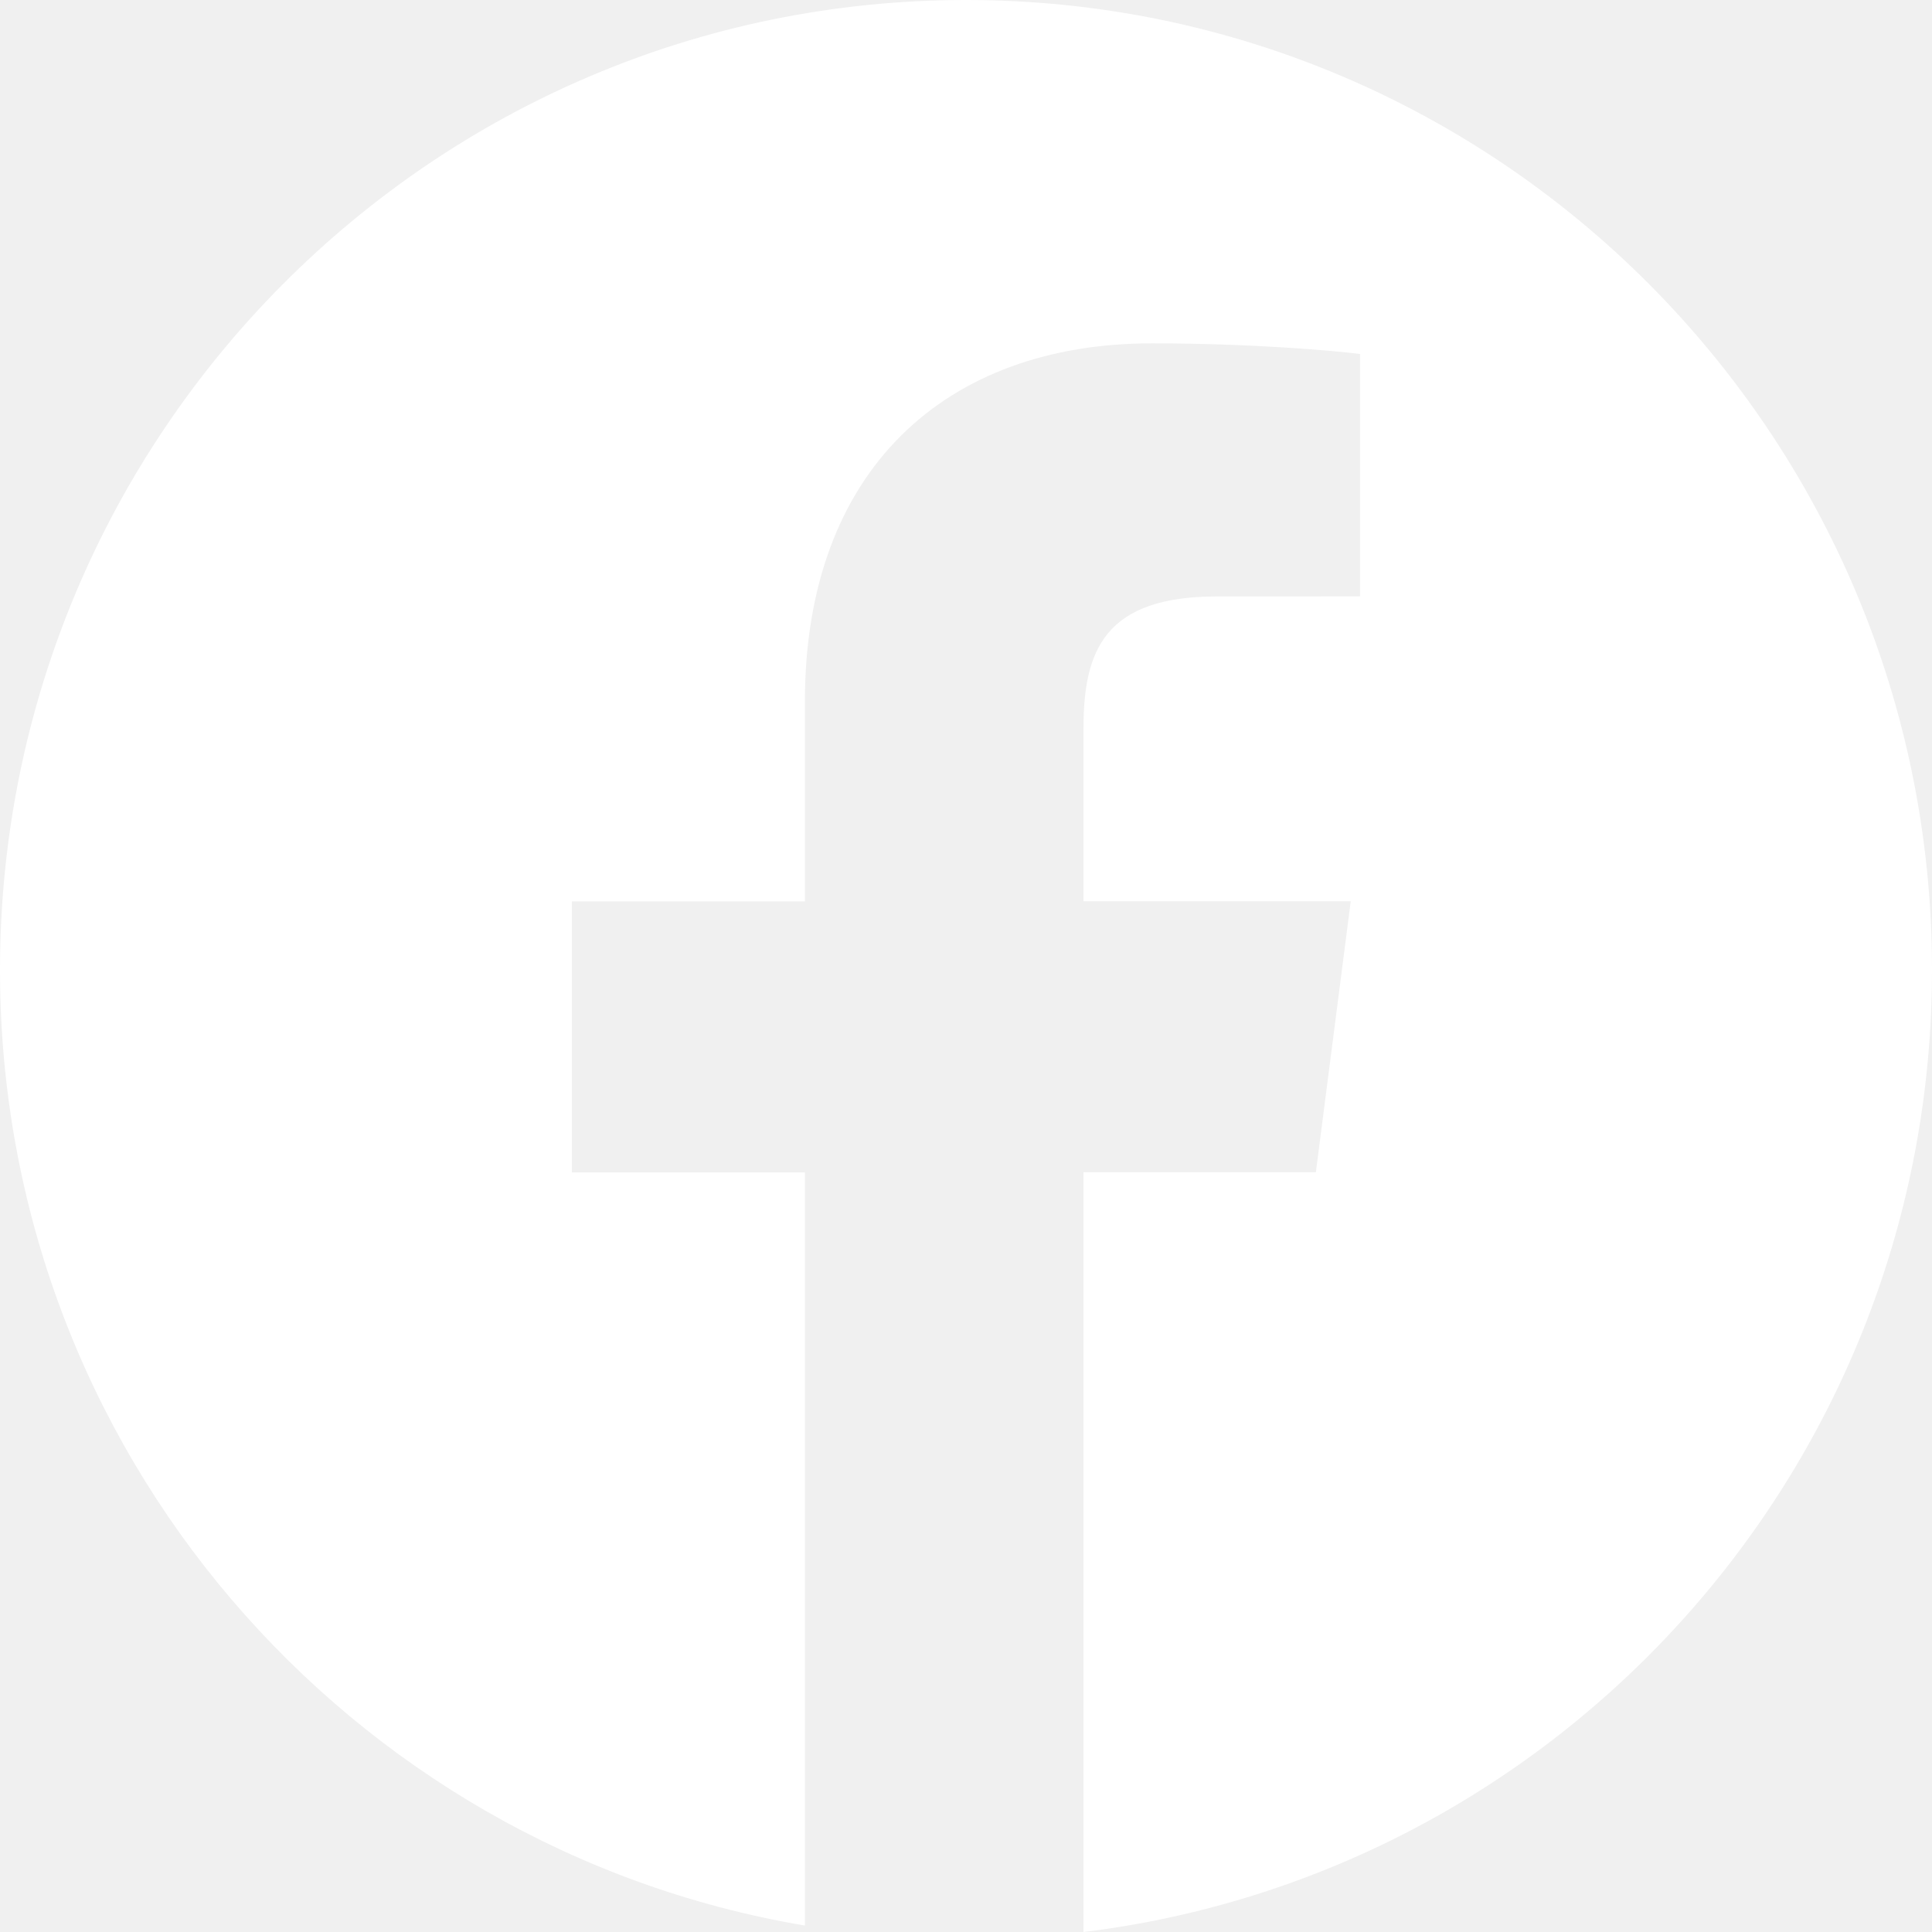
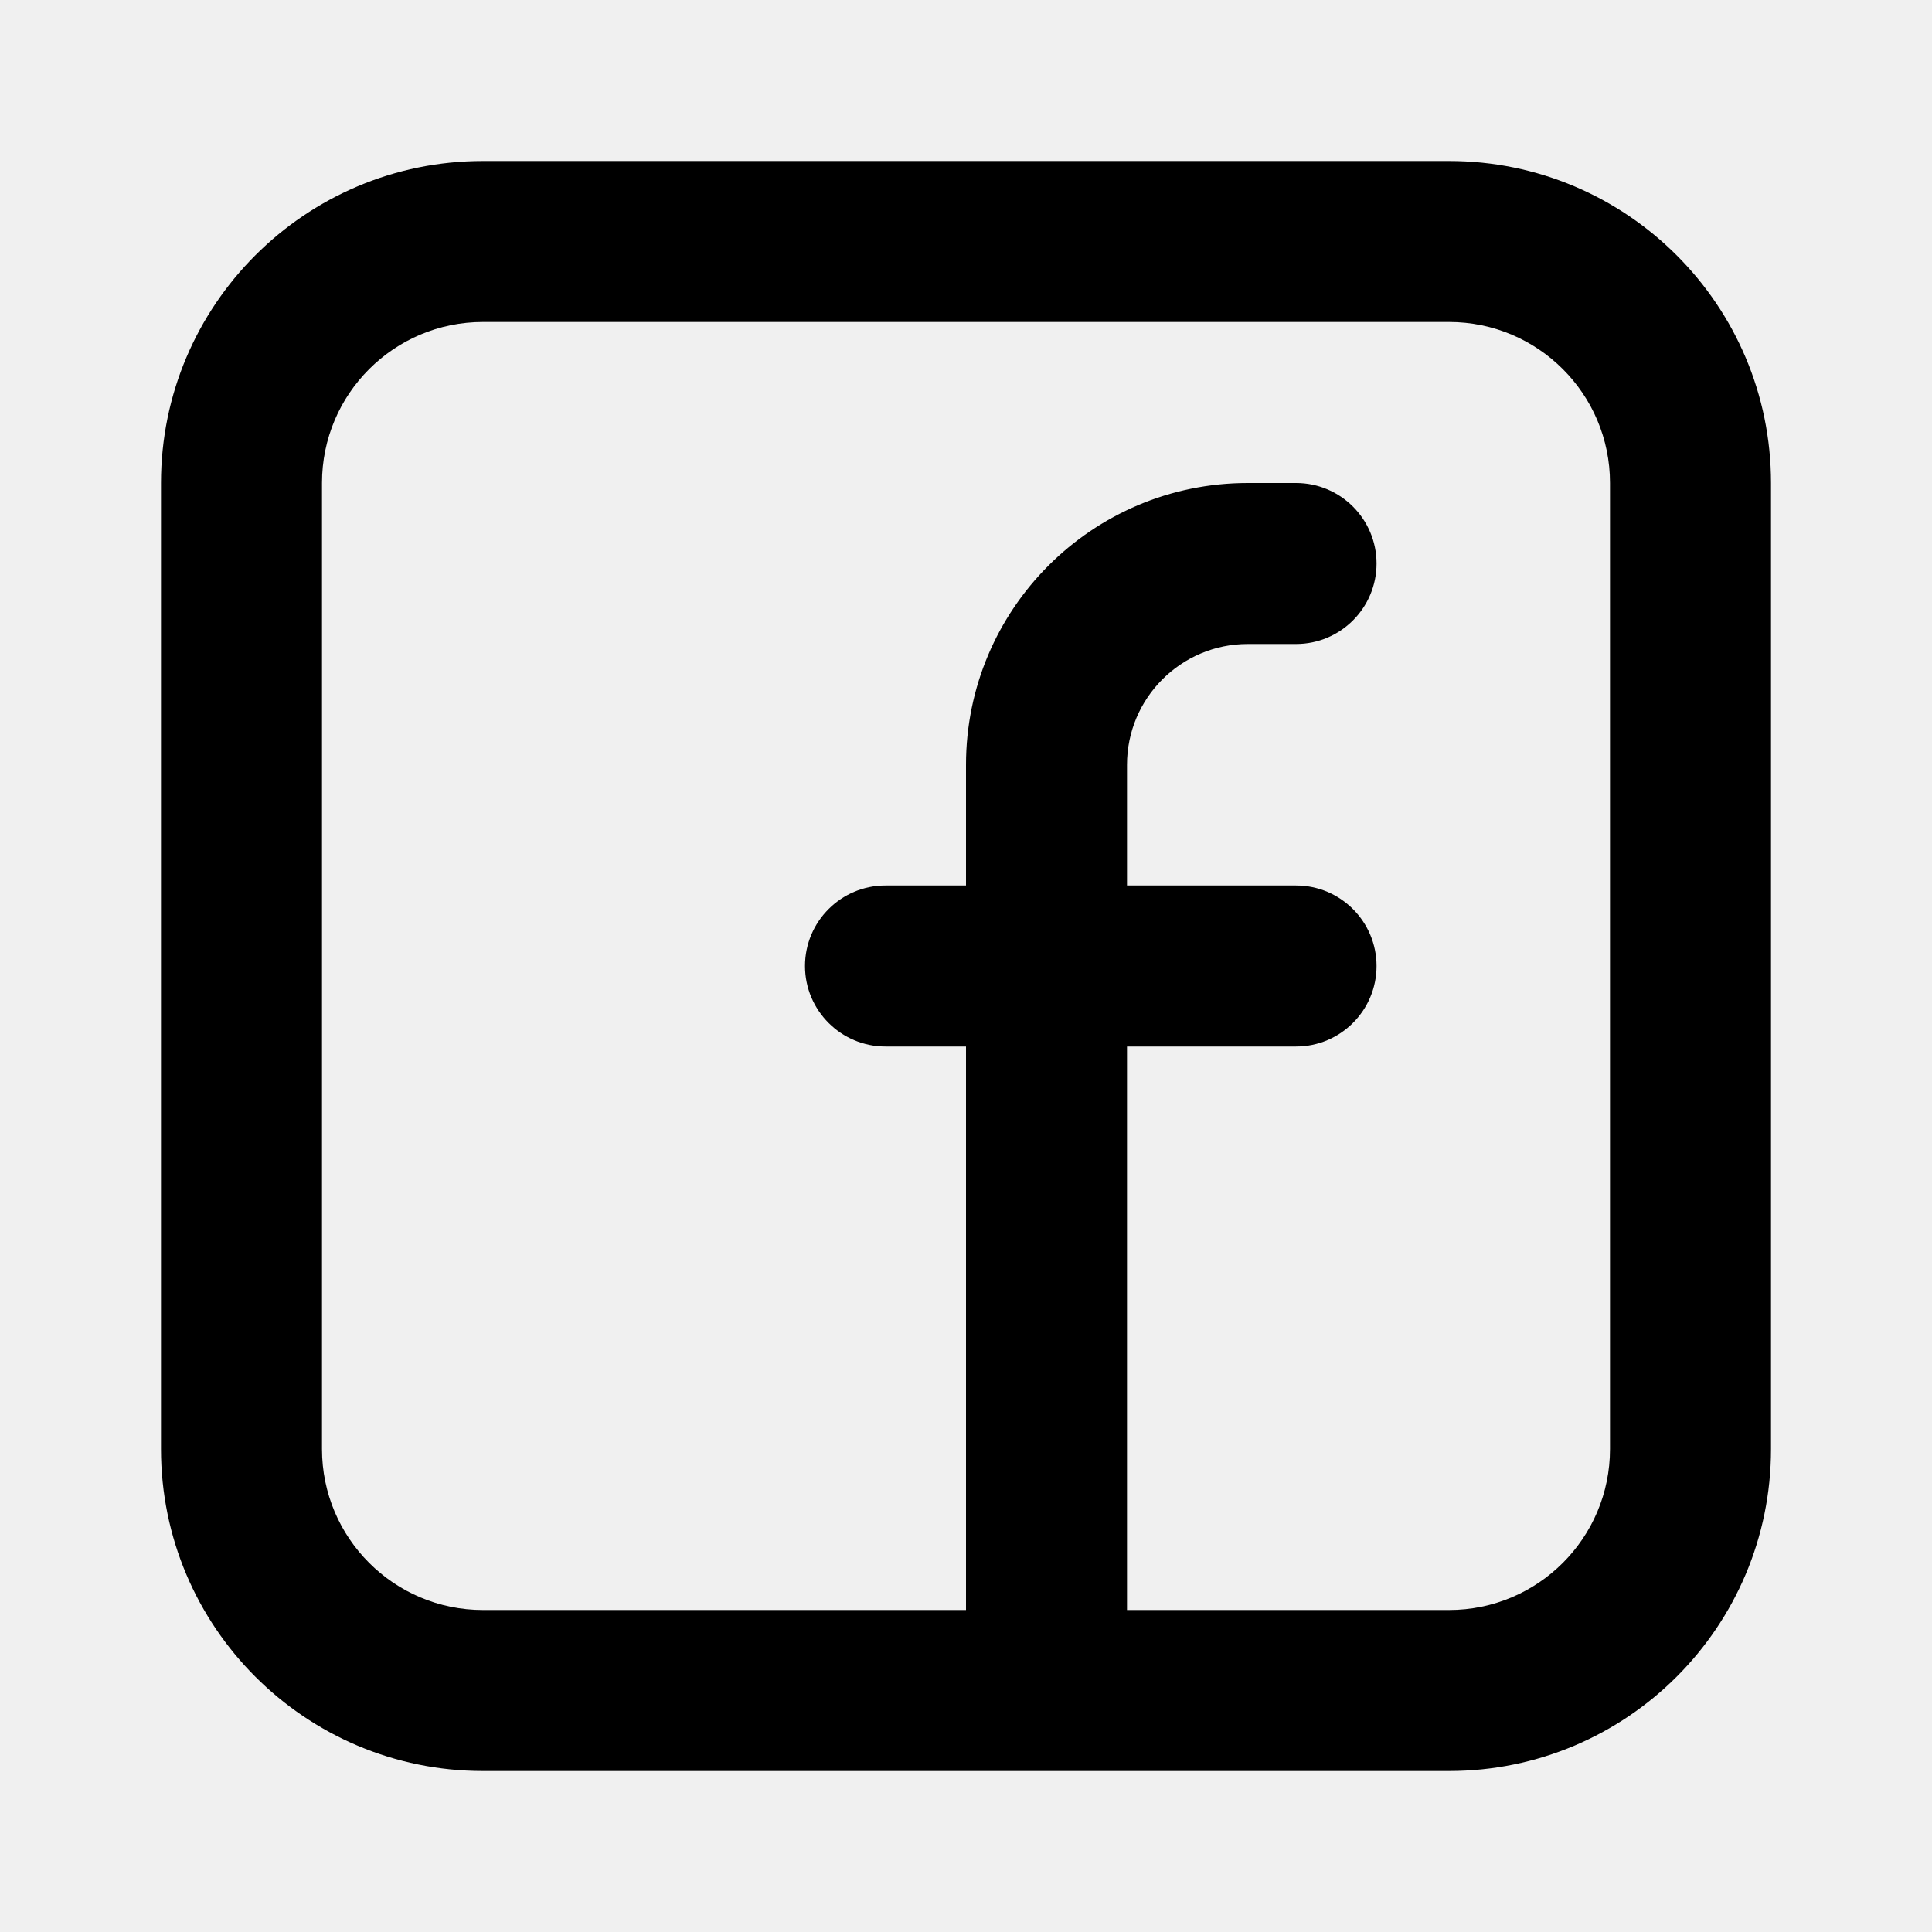
- <svg xmlns="http://www.w3.org/2000/svg" width="21" height="21" viewBox="0 0 21 21" fill="none">
-   <path d="M10.5 0C4.701 0 0 4.721 0 10.544C0 15.767 3.785 20.092 8.749 20.93V12.744H6.216V9.798H8.749V7.626C8.749 5.106 10.282 3.732 12.521 3.732C13.593 3.732 14.515 3.812 14.783 3.848V6.482L13.229 6.483C12.012 6.483 11.777 7.064 11.777 7.916V9.796H14.682L14.303 12.742H11.777V21C16.972 20.365 21 15.93 21 10.541C21 4.721 16.299 0 10.5 0Z" fill="white" />
+ <svg xmlns="http://www.w3.org/2000/svg" width="800px" height="800px" viewBox="0 0 24 24" fill="none">
+   <path fill-rule="evenodd" clip-rule="evenodd" d="M2 6C2 3.791 3.791 2 6 2H18C20.209 2 22 3.791 22 6V18C22 20.209 20.209 22 18 22H6C3.791 22 2 20.209 2 18V6ZM6 4C4.895 4 4 4.895 4 6V18C4 19.105 4.895 20 6 20H12V13H11C10.448 13 10 12.552 10 12C10 11.448 10.448 11 11 11H12V9.5C12 7.567 13.567 6 15.5 6H16.1C16.652 6 17.1 6.448 17.1 7C17.1 7.552 16.652 8 16.1 8H15.5C14.672 8 14 8.672 14 9.5V11H16.1C16.652 11 17.1 11.448 17.1 12C17.1 12.552 16.652 13 16.1 13H14V20H18C19.105 20 20 19.105 20 18V6C20 4.895 19.105 4 18 4H6Z" fill="#000000" />
</svg>
